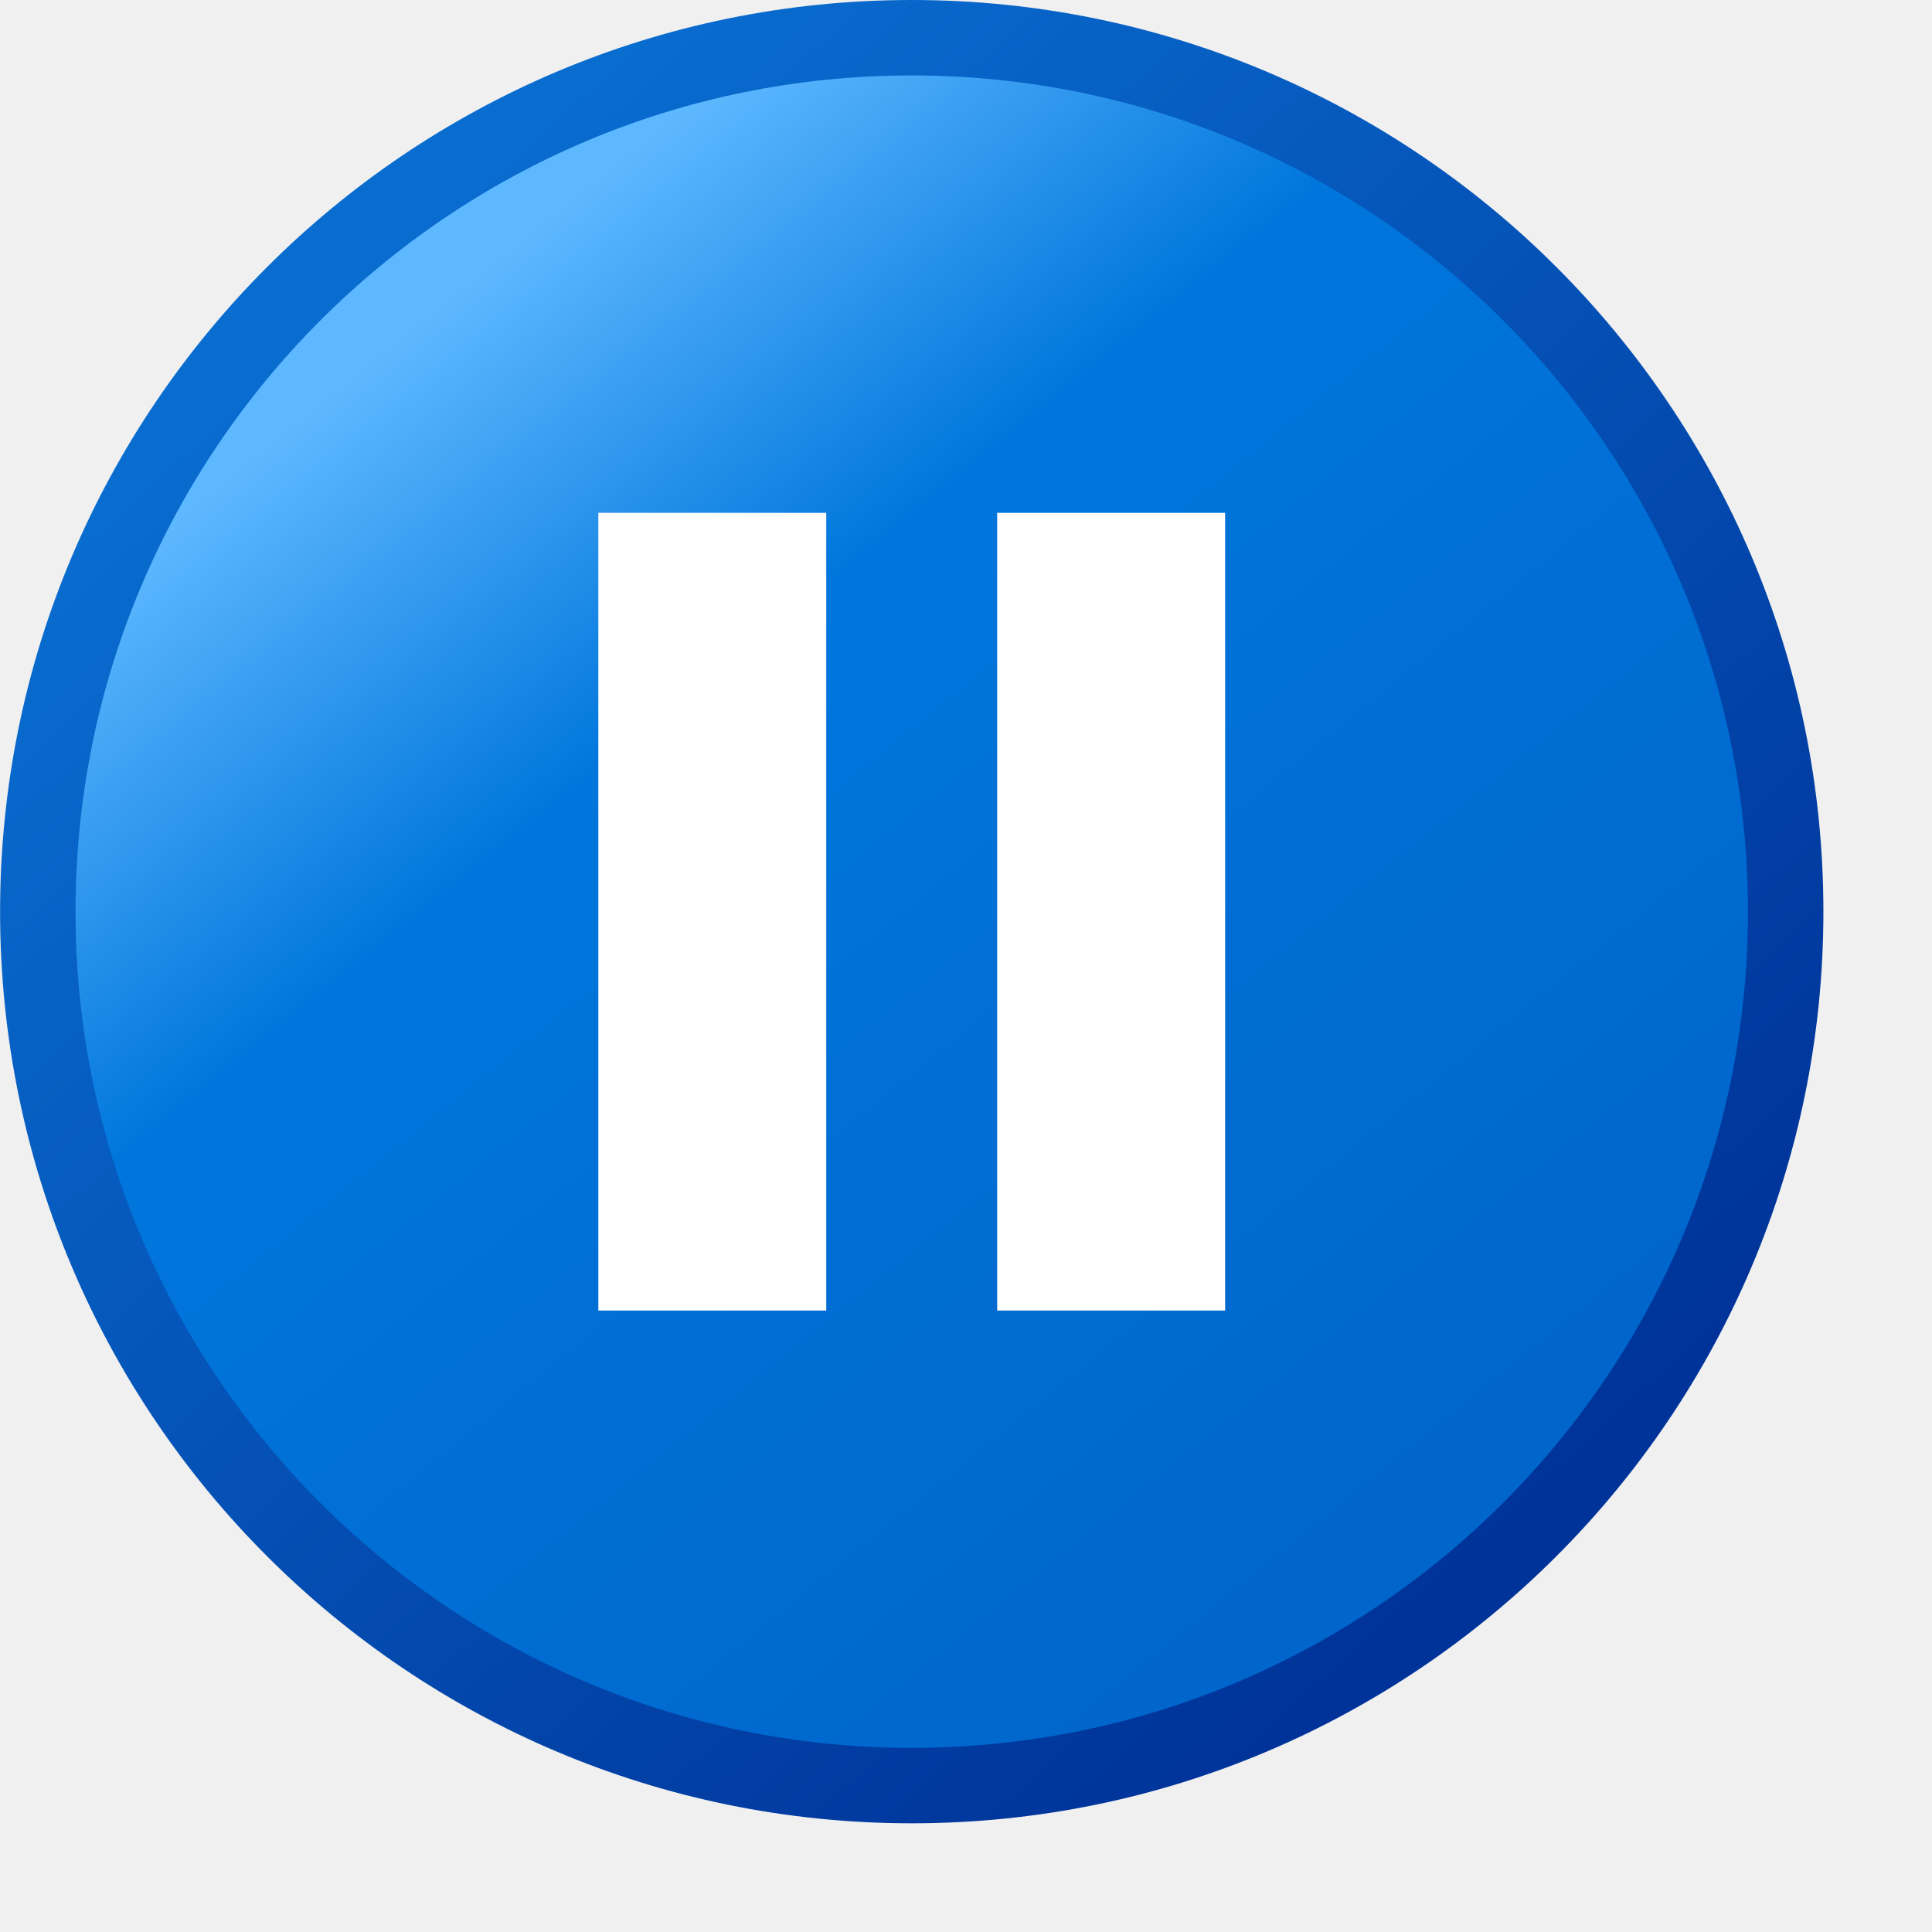
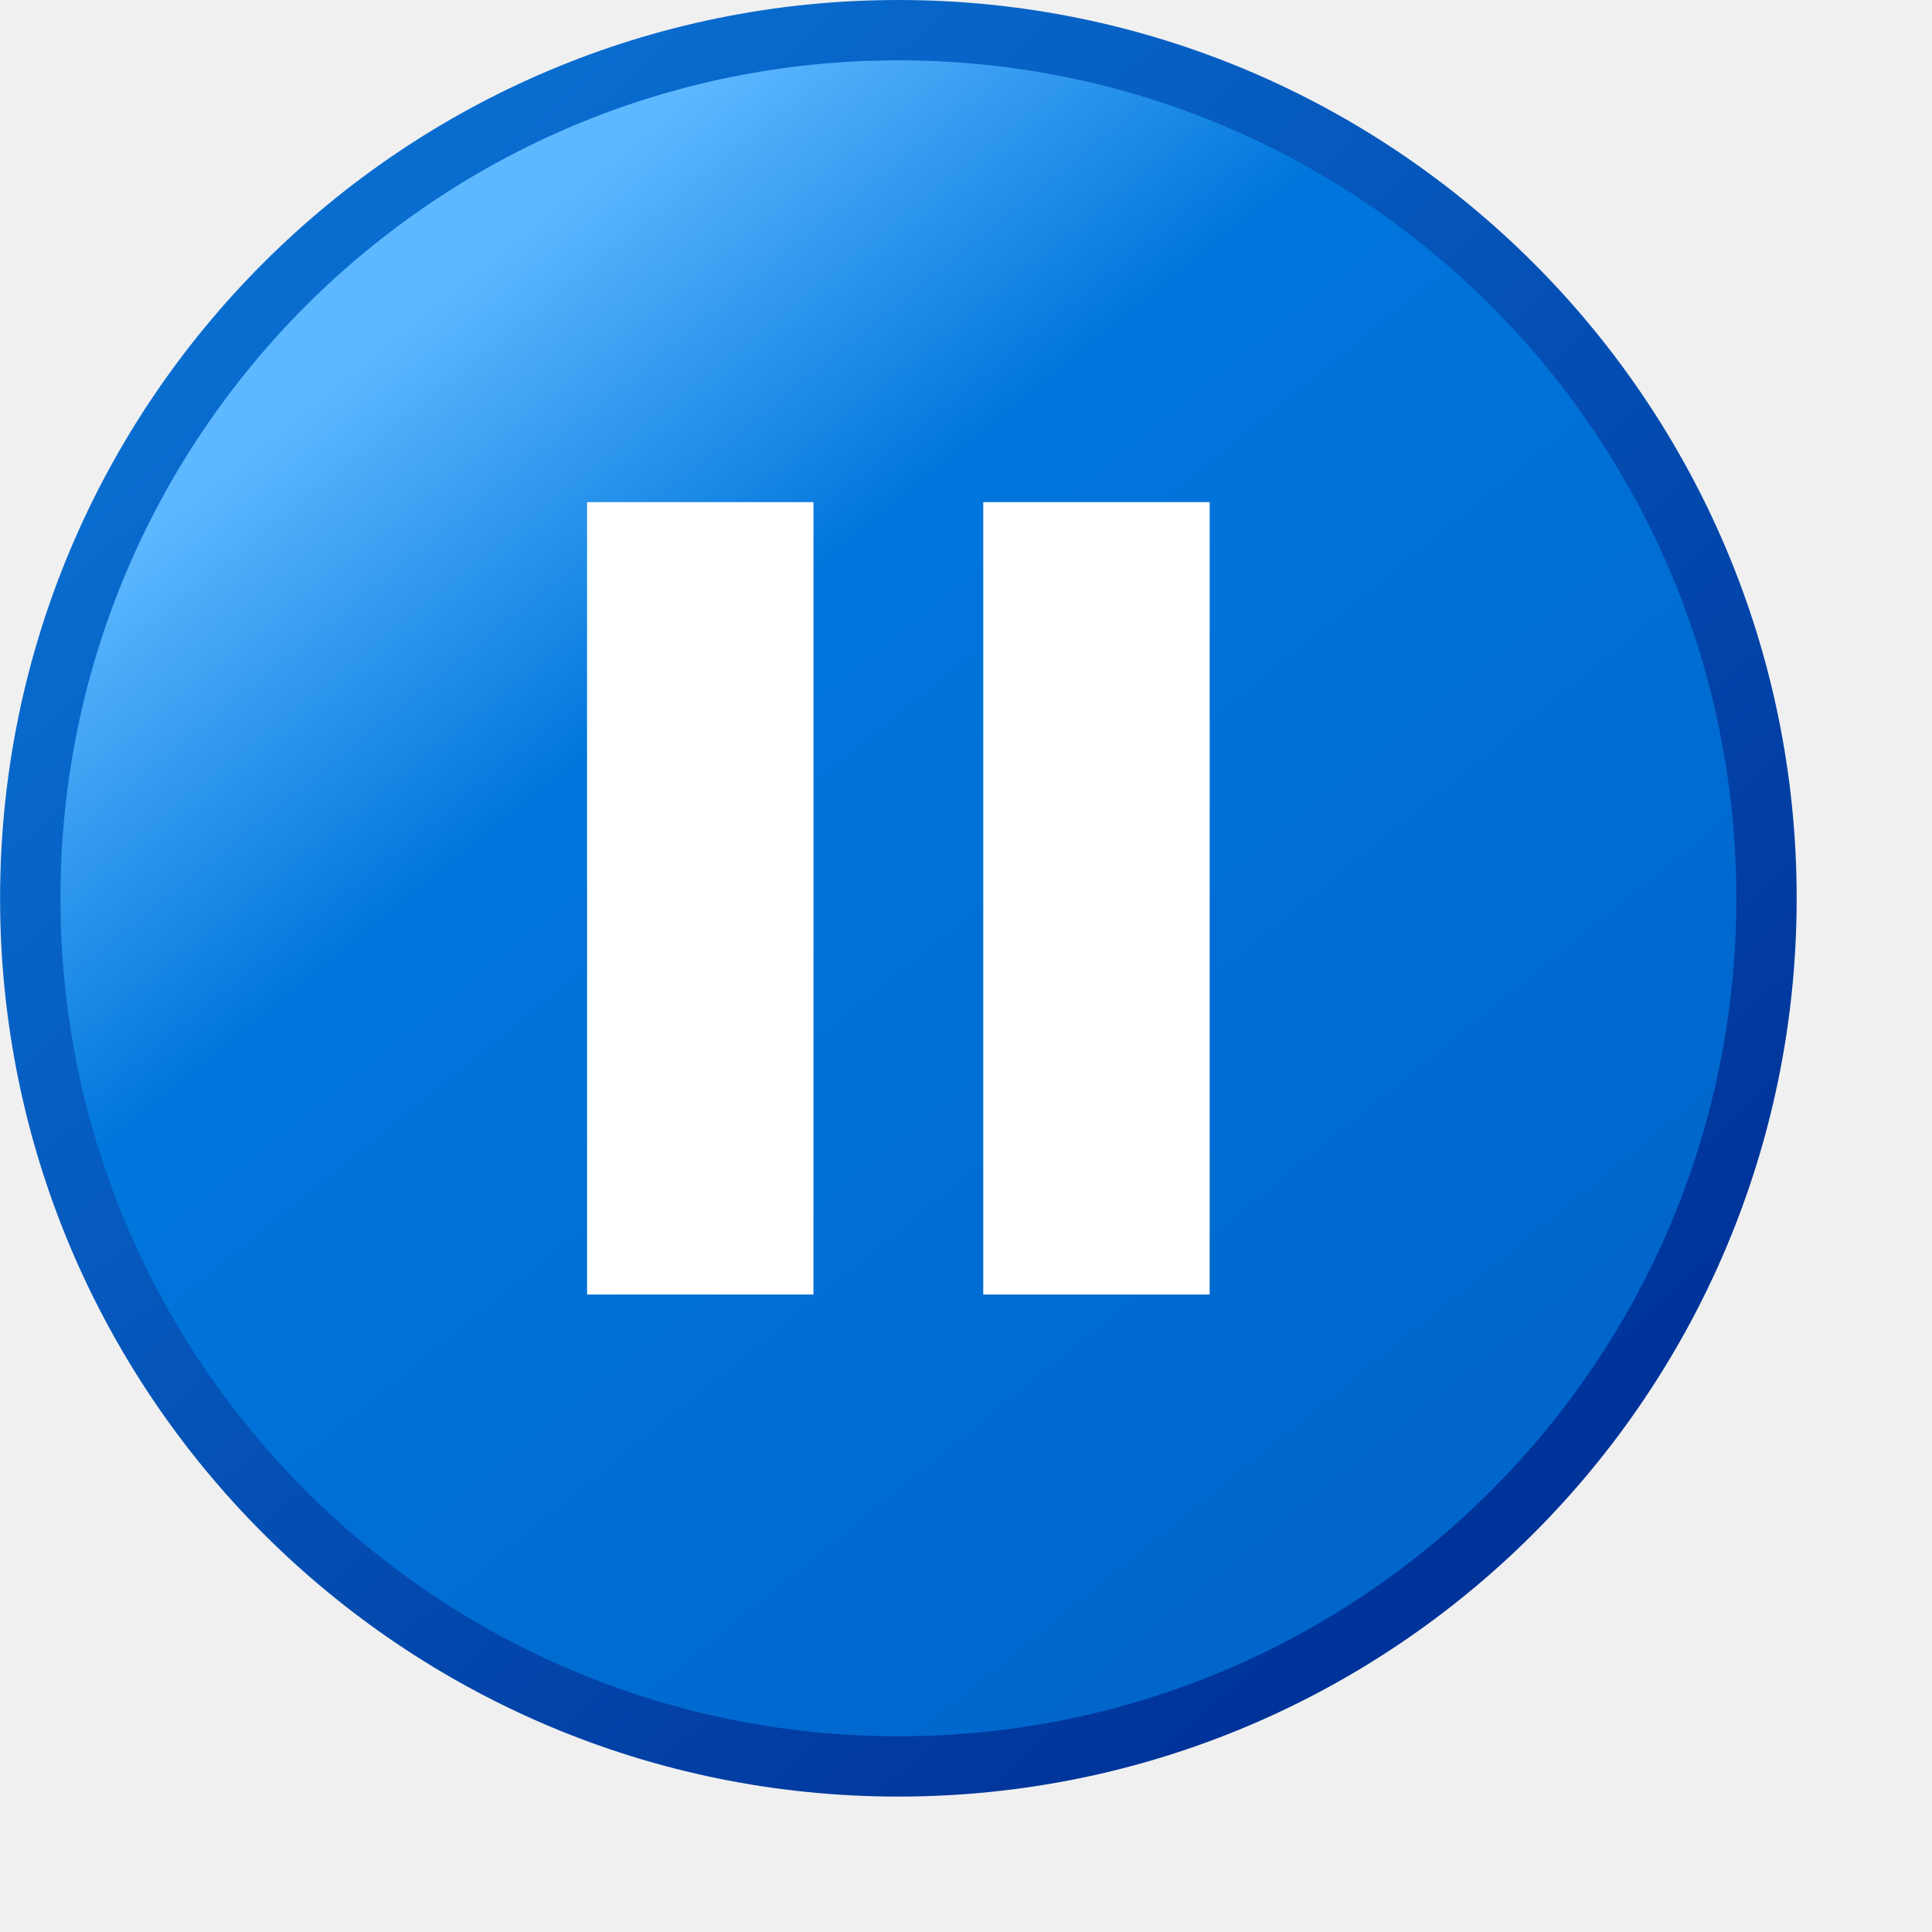
- <svg xmlns="http://www.w3.org/2000/svg" xmlns:xlink="http://www.w3.org/1999/xlink" width="256" height="256" viewBox="0 0 256 256" version="1.1" id="svg8">
+ <svg xmlns="http://www.w3.org/2000/svg" xmlns:xlink="http://www.w3.org/1999/xlink" width="48" height="48" viewBox="0 0 48 48" version="1.1" id="svg8">
  <defs id="defs2">
    <linearGradient id="linearGradient1024">
      <stop style="stop-color:#003399;stop-opacity:1" offset="0" id="stop1020" />
      <stop style="stop-color:#096dd0;stop-opacity:1" offset="1" id="stop1022" />
    </linearGradient>
    <linearGradient id="linearGradient1018">
      <stop style="stop-color:#0066cc;stop-opacity:1" offset="0" id="stop1012" />
      <stop id="stop1014" offset="0.7" style="stop-color:#0076dc;stop-opacity:1" />
      <stop style="stop-color:#5eb8ff;stop-opacity:1" offset="1" id="stop1016" />
    </linearGradient>
    <linearGradient xlink:href="#linearGradient1018" id="linearGradient1492-3" x1="-0.985" y1="7.799" x2="-4.13" y2="3.922" gradientUnits="userSpaceOnUse" gradientTransform="matrix(2.696355,0,0,2.696355,29.1043,-7.778066)" />
    <linearGradient xlink:href="#linearGradient1024" id="linearGradient903-3" x1="28.65" y1="12.93" x2="18.284" y2="1.414" gradientUnits="userSpaceOnUse" gradientTransform="matrix(0.9795458,0,0,0.9795458,0.3650129,-0.063619)" />
  </defs>
  <g id="layer1" transform="translate(-12.56771)">
-     <path id="path905" d="M 108.88,175.341 V 64.311 l 66.572,59.216 z" style="fill:#ffffff;fill-opacity:1;stroke:none;stroke-width:10;stroke-linecap:butt;stroke-linejoin:miter;stroke-miterlimit:4;stroke-dasharray:none;stroke-opacity:1" />
-     <g transform="matrix(15.09986,0,0,15.09986,-201.069,-1.434866)" id="g1078">
-       <circle r="7.669" cy="8.095" cx="22.149" id="path1464-9" style="fill:url(#linearGradient1492-3);fill-opacity:1;stroke:url(#linearGradient903-3);stroke-width:0.662;stroke-linecap:round;stroke-linejoin:round;stroke-miterlimit:4;stroke-dasharray:none;stroke-opacity:1" />
+     <path id="path905" d="M 30.325,32.477 V 11.797 L 42.724,22.826 Z" style="fill:#ffffff;fill-opacity:1;stroke:none;stroke-width:1.863;stroke-linecap:butt;stroke-linejoin:miter;stroke-miterlimit:4;stroke-dasharray:none;stroke-opacity:1" />
+     <g transform="matrix(2.812398,0,0,2.812398,-27.40409,-0.4485151)" id="g1078">
+       <circle r="7.669" cy="8.095" cx="22.149" id="path1464-9" style="fill:url(#linearGradient1492-3);fill-opacity:1;stroke:url(#linearGradient903-3);stroke-width:0.533;stroke-linecap:round;stroke-linejoin:round;stroke-miterlimit:4;stroke-dasharray:none;stroke-opacity:1" />
      <g id="g1032" transform="translate(0.08083863,-0.404685)">
        <path id="path1026" d="M 20.318,12 V 5" style="fill:none;stroke:#ffffff;stroke-width:2;stroke-linecap:butt;stroke-linejoin:miter;stroke-miterlimit:4;stroke-dasharray:none;stroke-opacity:1" />
        <path id="path1028" d="M 23.818,12 V 5" style="fill:none;stroke:#ffffff;stroke-width:2;stroke-linecap:butt;stroke-linejoin:miter;stroke-miterlimit:4;stroke-dasharray:none;stroke-opacity:1" />
      </g>
    </g>
  </g>
</svg>
